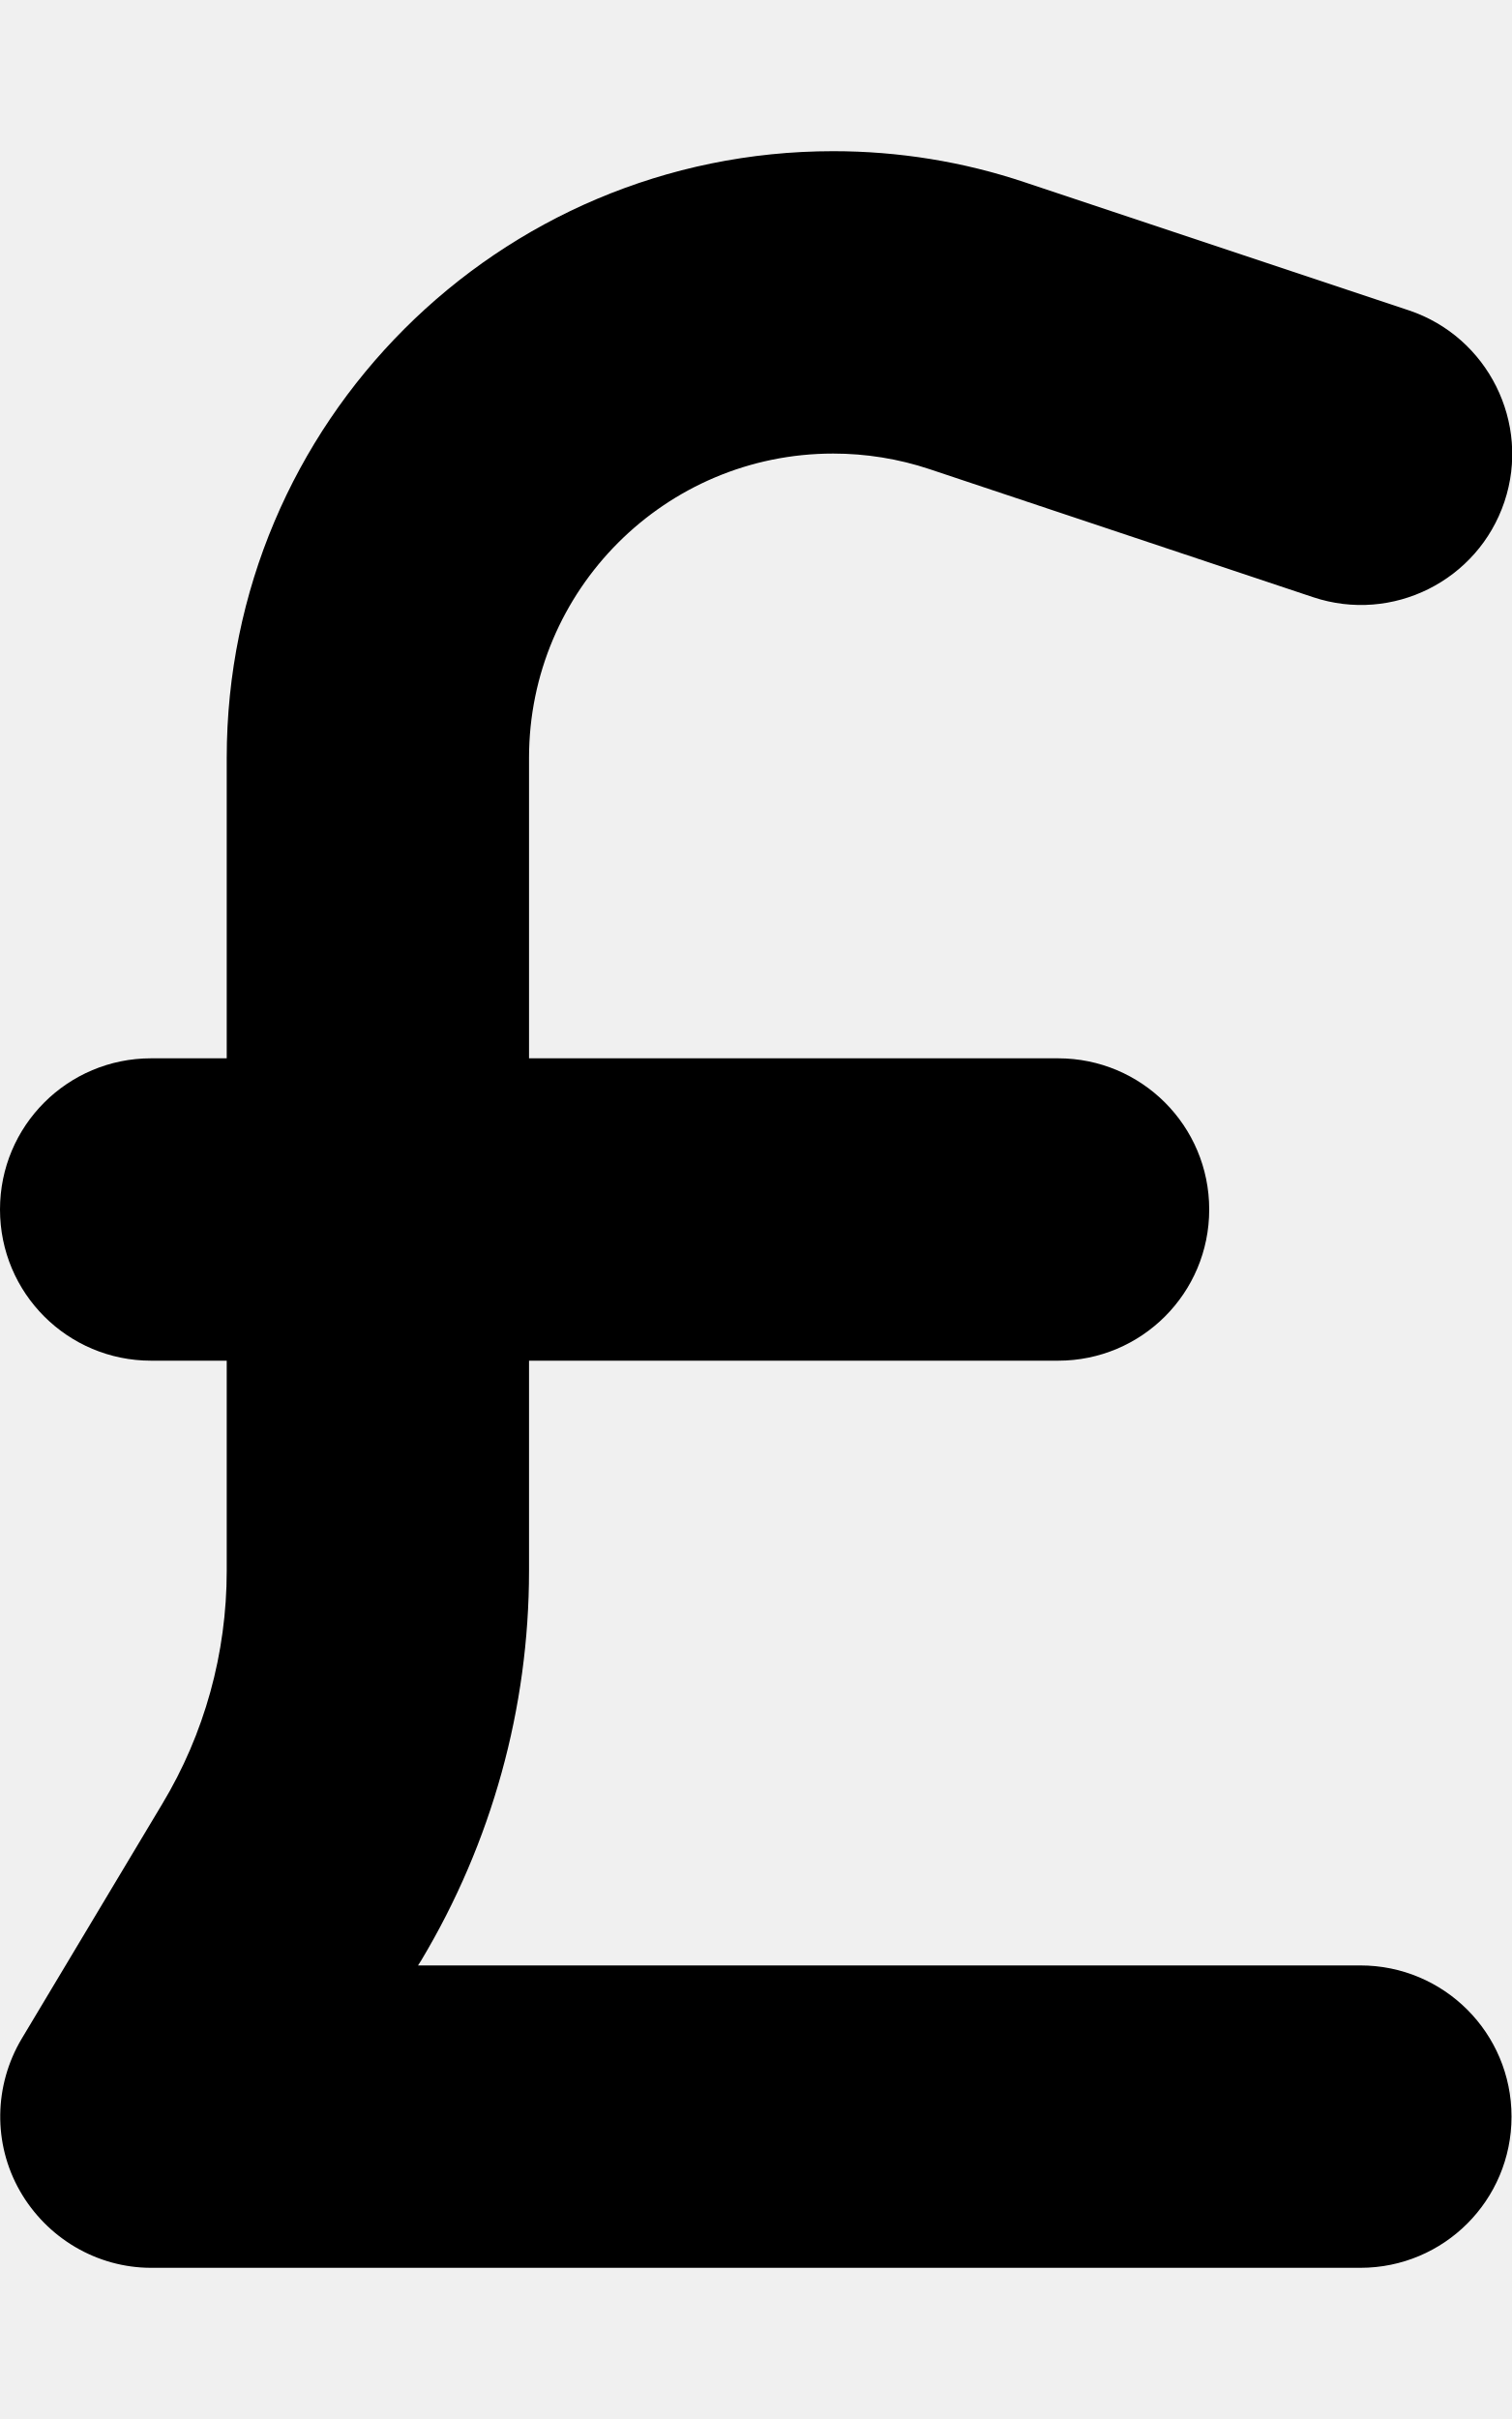
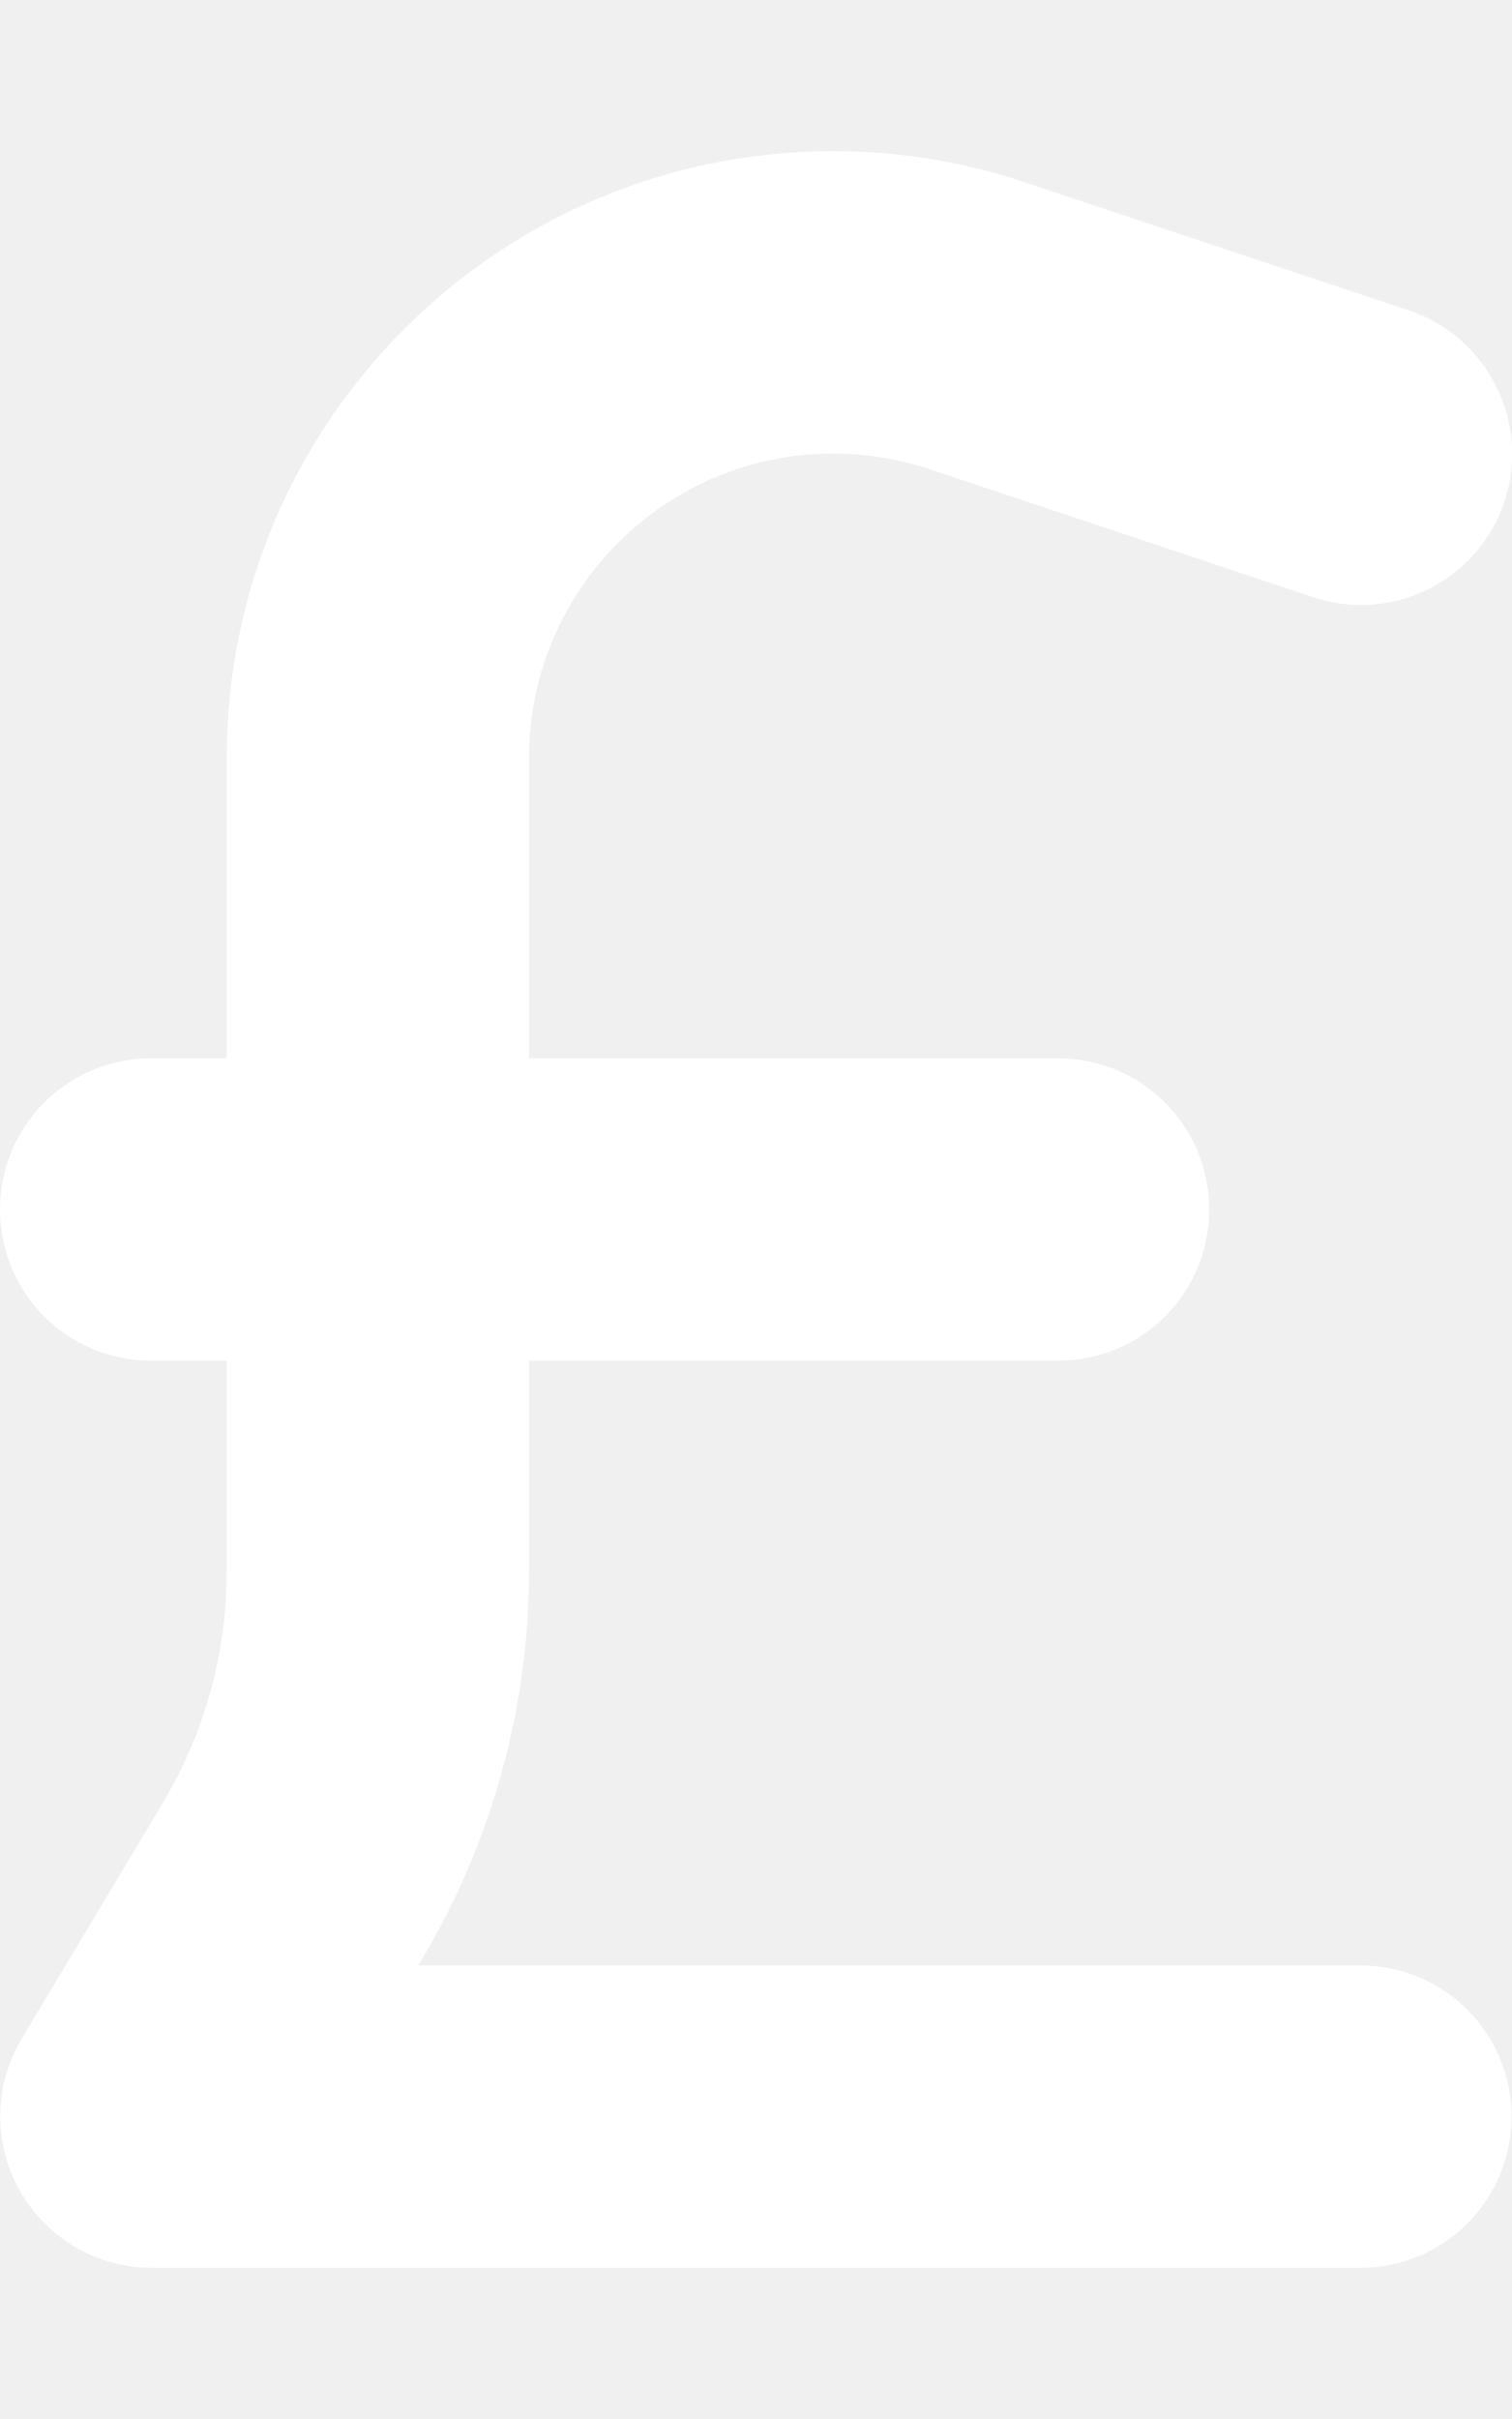
<svg xmlns="http://www.w3.org/2000/svg" viewBox="0 0 320 512">
-   <path d="M112 160.4c0-35.5 28.8-64.4 64.4-64.4c6.9 0 13.8 1.1 20.4 3.3l81.2 27.1c16.8 5.6 34.9-3.5 40.5-20.2s-3.5-34.9-20.2-40.5L217 38.6c-13.1-4.4-26.8-6.6-40.6-6.6C105.5 32 48 89.5 48 160.4L48 224l-16 0c-17.7 0-32 14.3-32 32s14.3 32 32 32l16 0 0 44.5c0 17.4-4.7 34.5-13.7 49.4L4.6 431.5c-5.9 9.9-6.1 22.2-.4 32.2S20.5 480 32 480l256 0c17.7 0 32-14.3 32-32s-14.3-32-32-32L88.5 416l.7-1.1C104.1 390 112 361.5 112 332.5l0-44.5 112 0c17.7 0 32-14.3 32-32s-14.3-32-32-32l-112 0 0-63.6z" />
+   <path fill="#FFF" d="M112 160.4c0-35.5 28.8-64.4 64.4-64.4c6.9 0 13.8 1.1 20.4 3.3l81.2 27.1c16.8 5.6 34.9-3.5 40.5-20.2s-3.5-34.9-20.2-40.5L217 38.6c-13.1-4.4-26.8-6.6-40.6-6.6C105.5 32 48 89.5 48 160.4L48 224l-16 0c-17.7 0-32 14.3-32 32s14.3 32 32 32l16 0 0 44.5c0 17.4-4.7 34.5-13.7 49.4L4.6 431.5c-5.9 9.9-6.1 22.2-.4 32.2S20.5 480 32 480l256 0c17.7 0 32-14.3 32-32s-14.3-32-32-32L88.5 416l.7-1.1C104.1 390 112 361.5 112 332.5l0-44.5 112 0c17.7 0 32-14.3 32-32s-14.3-32-32-32l-112 0 0-63.6z" />
</svg>
